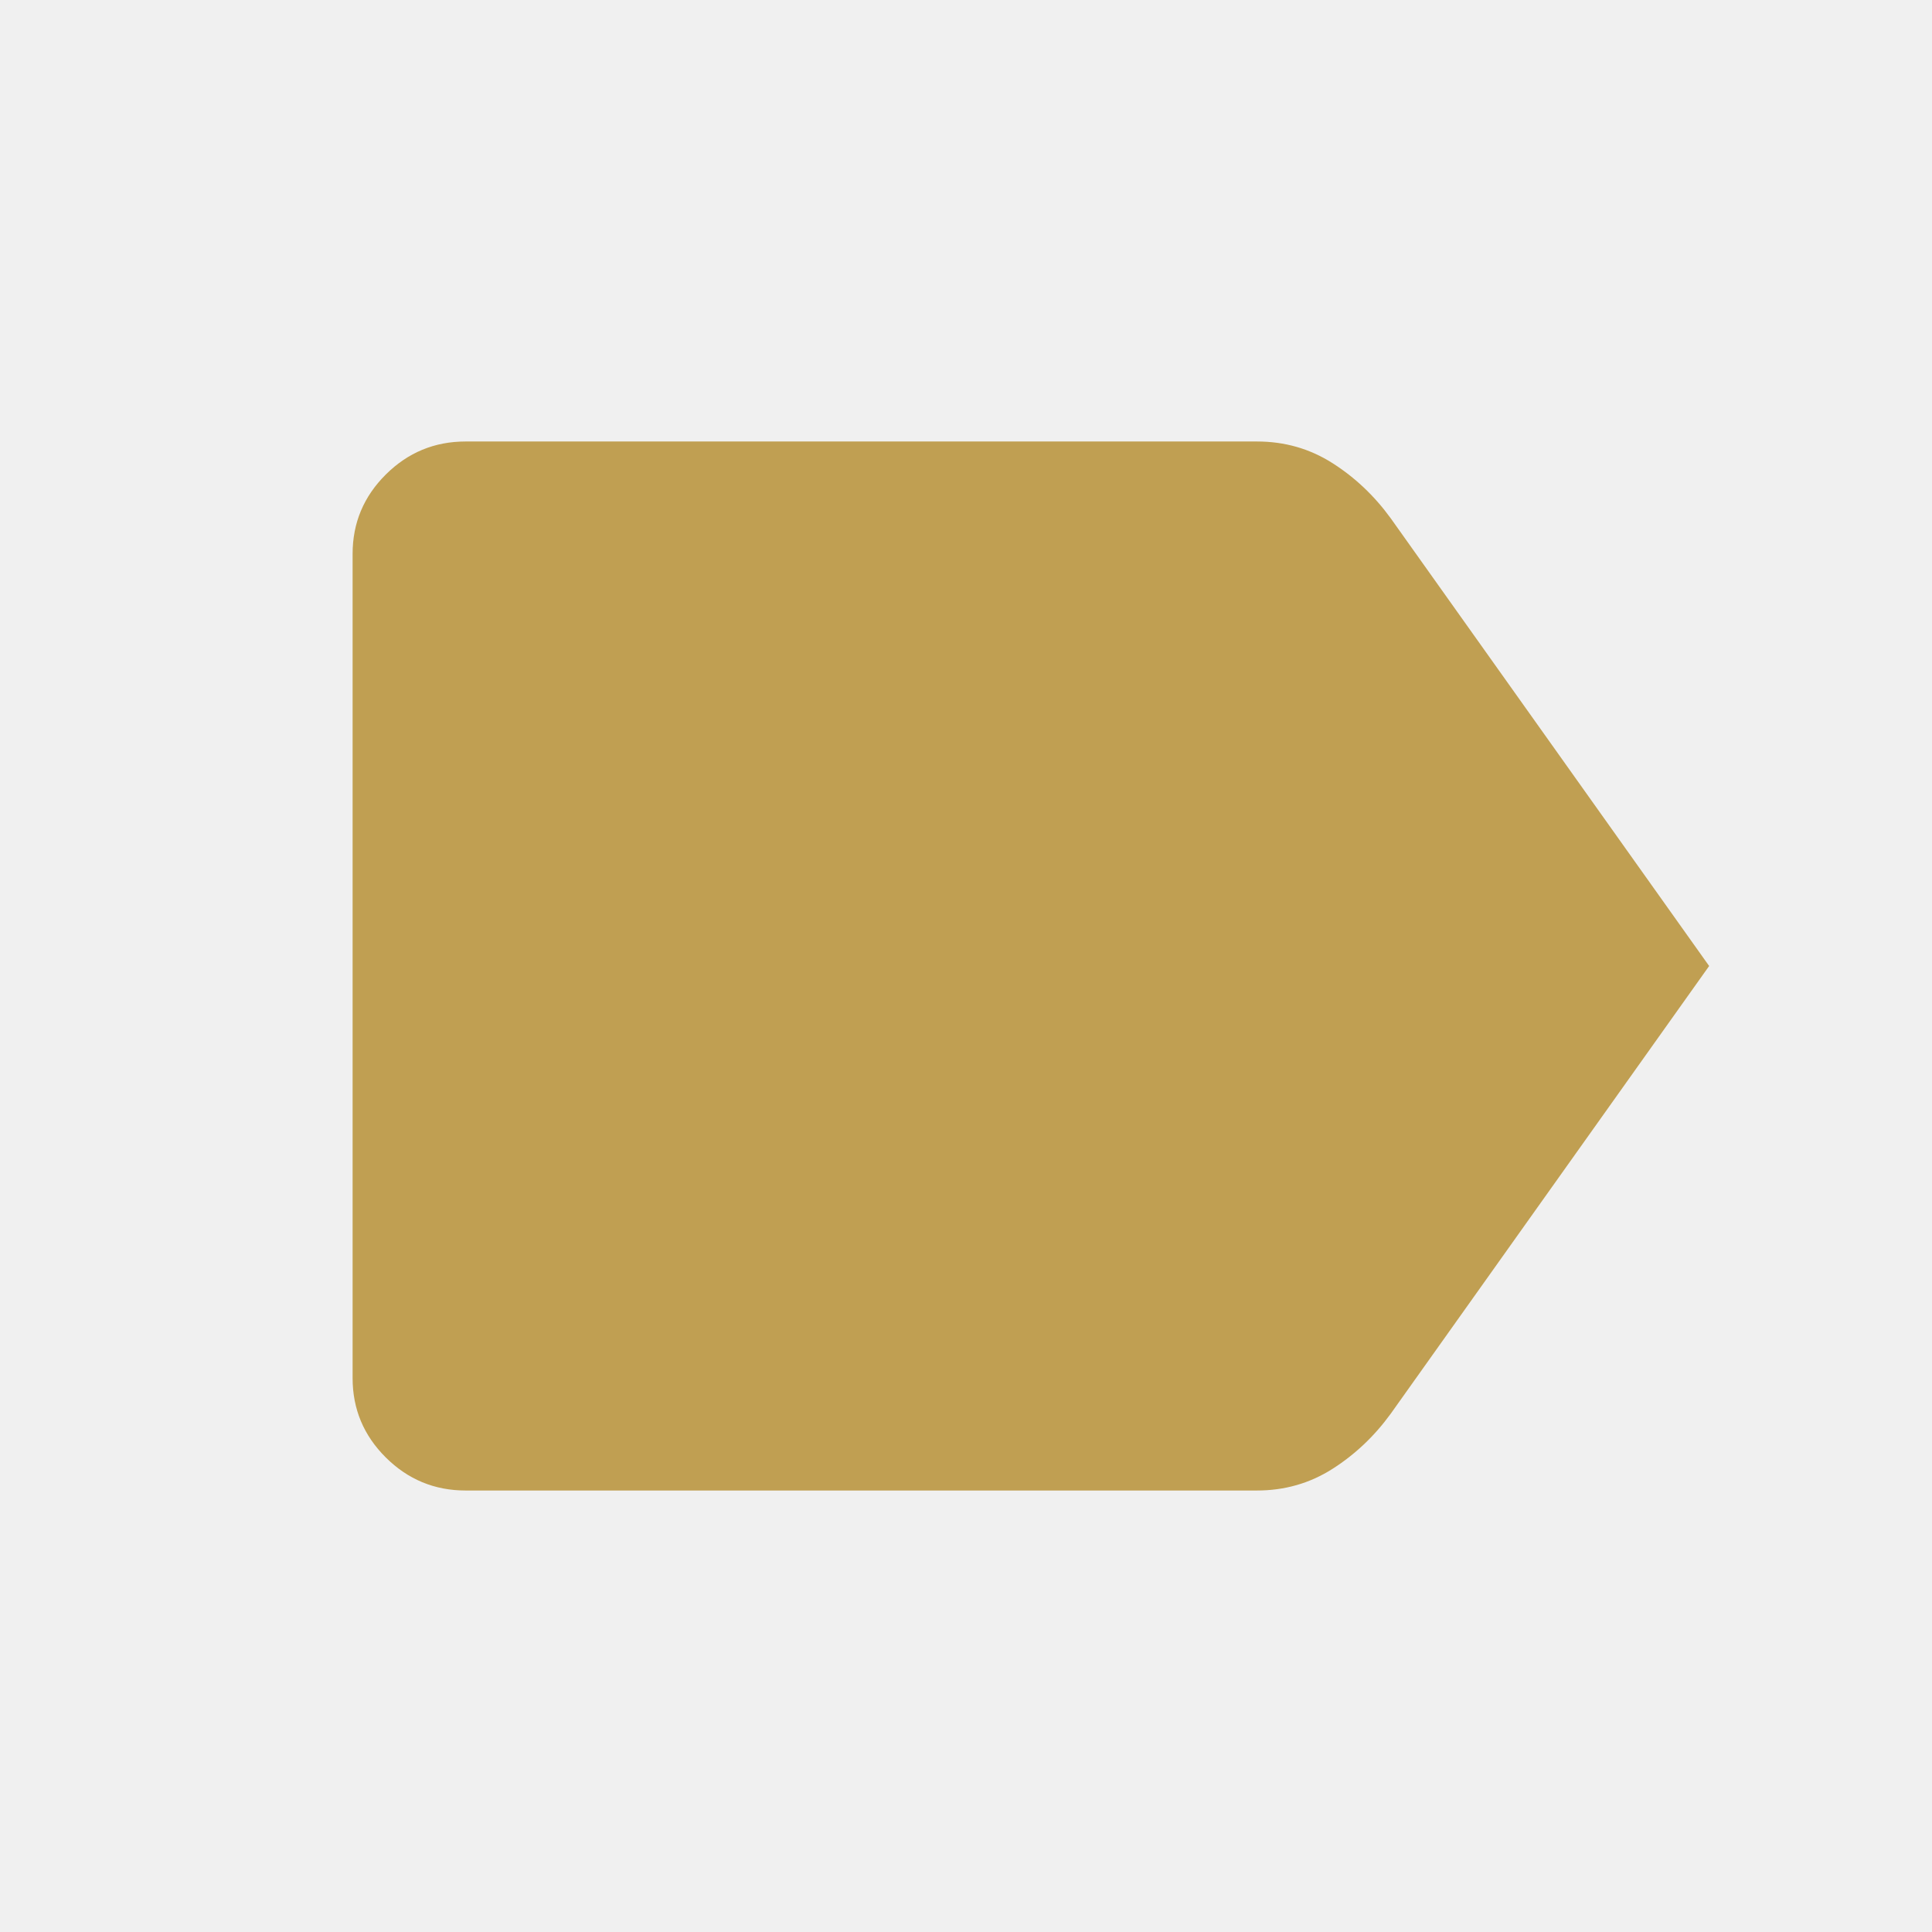
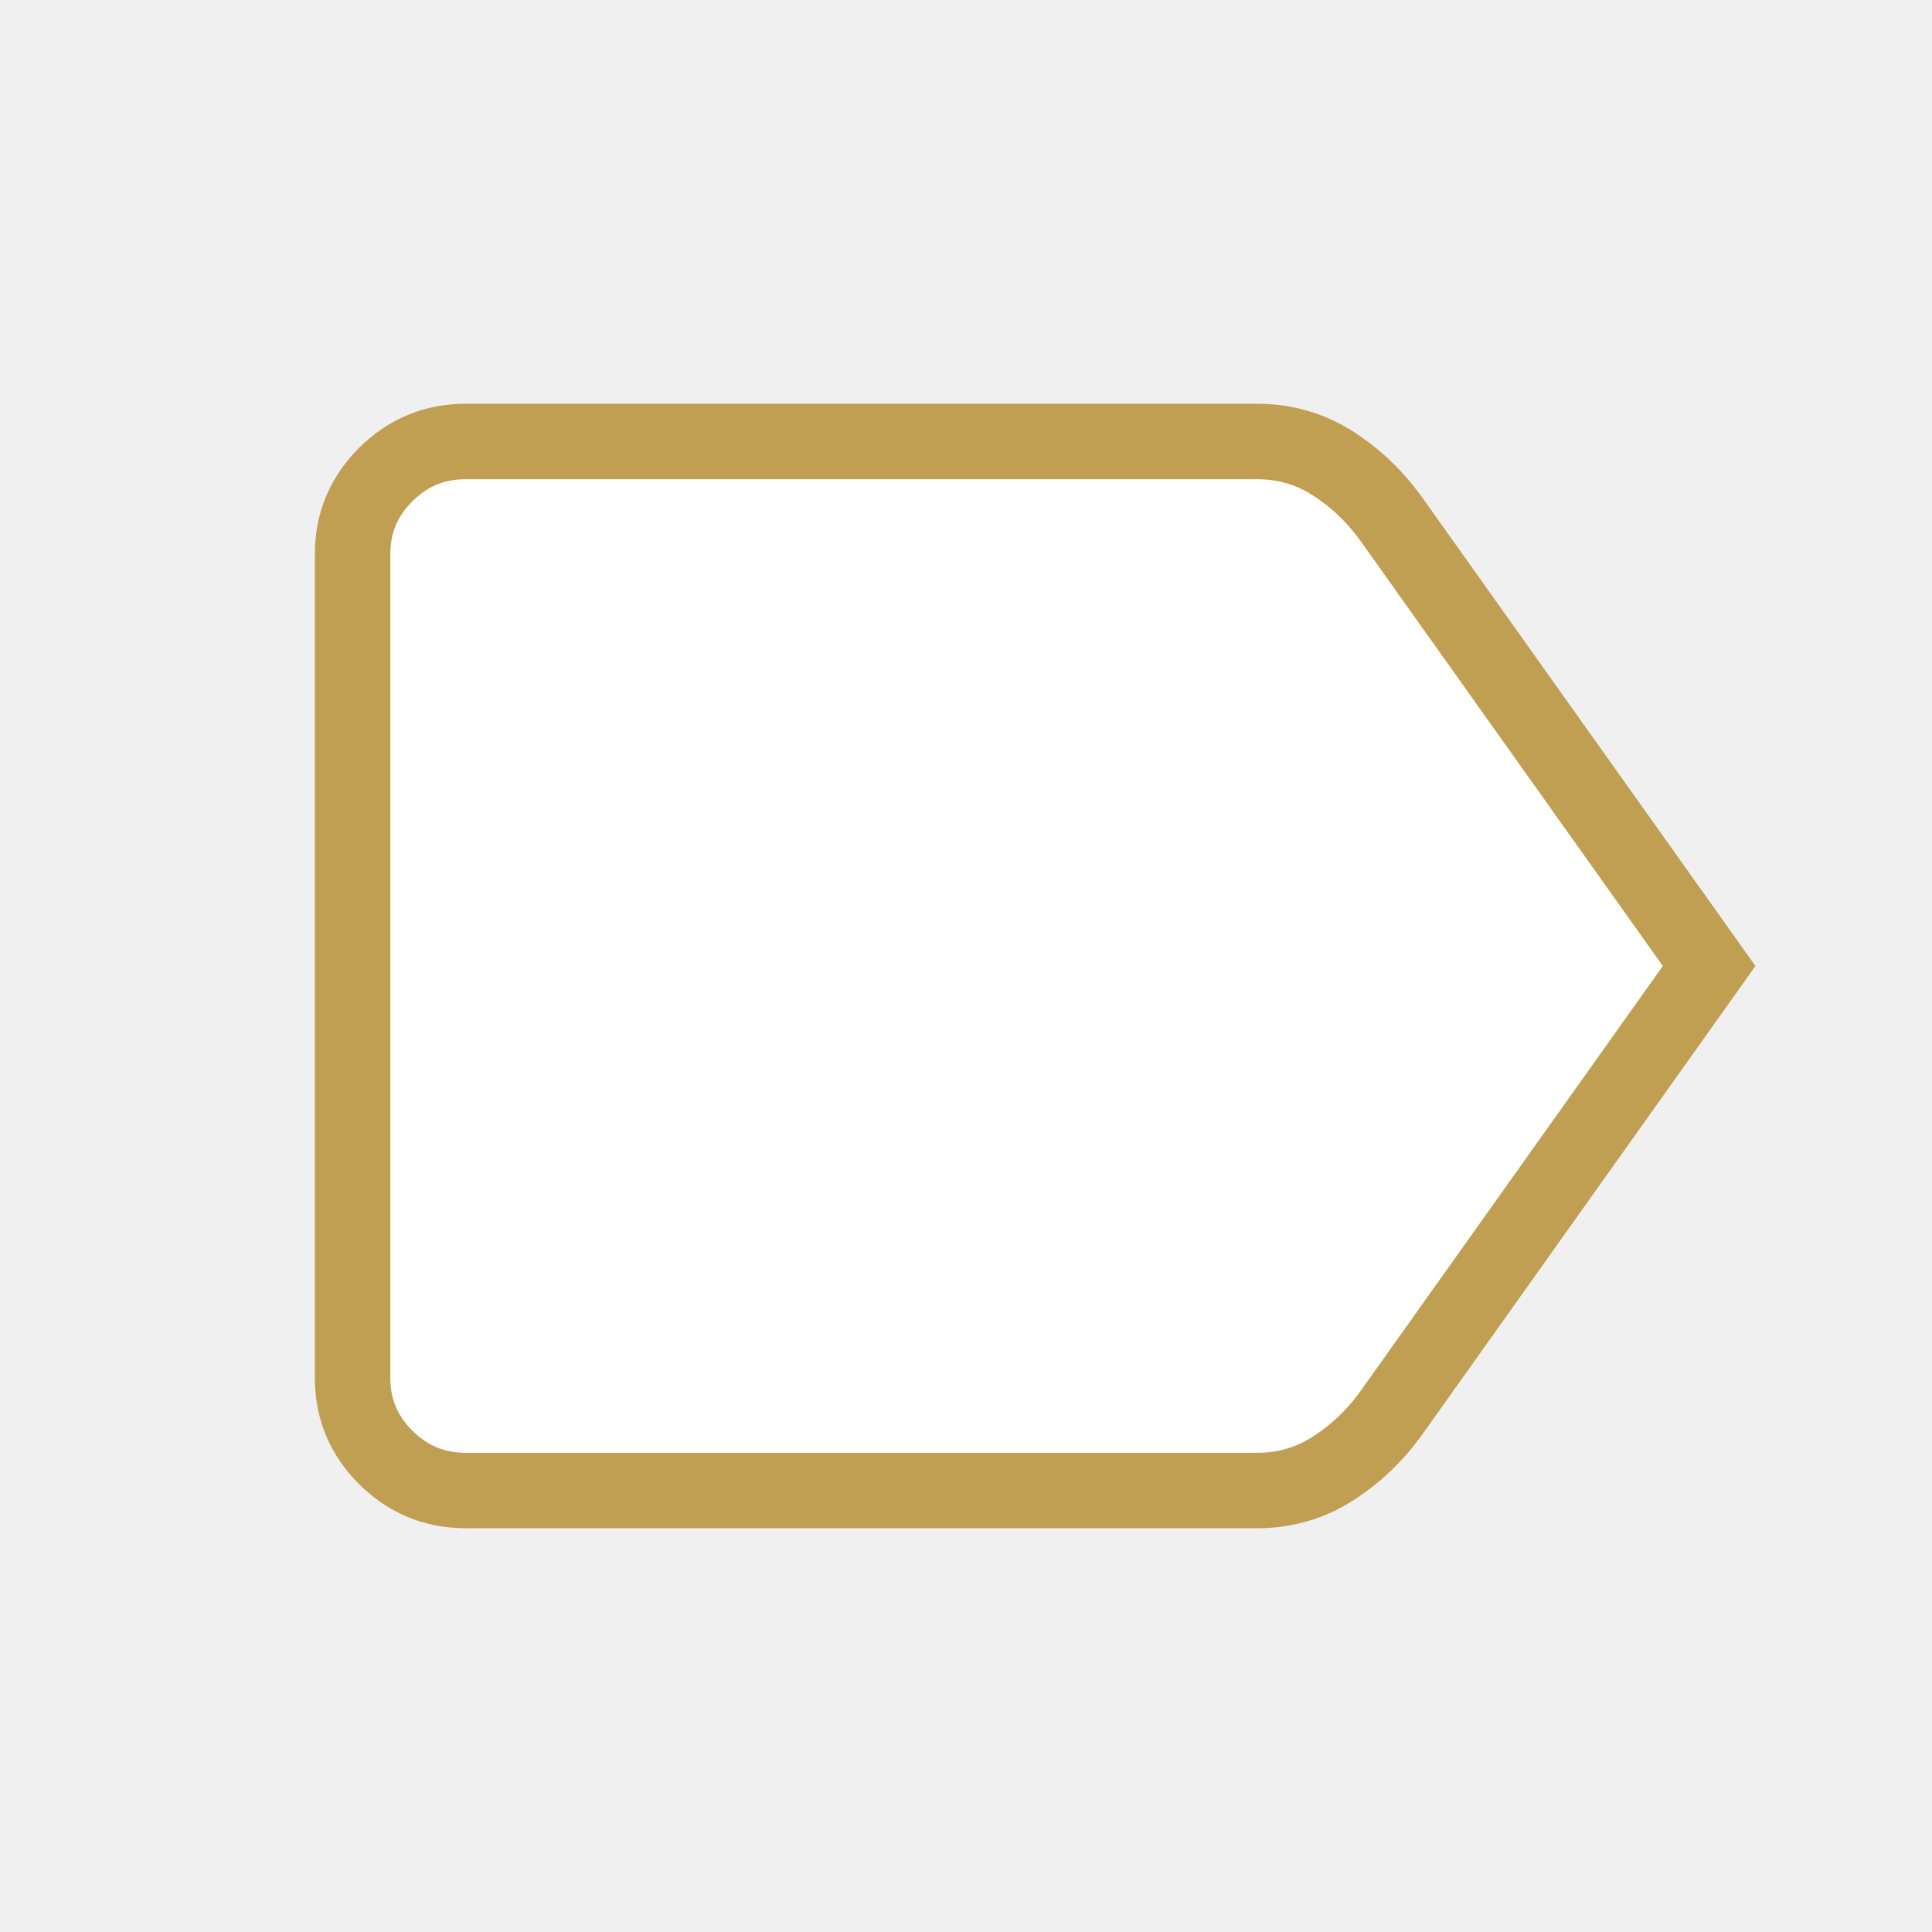
<svg xmlns="http://www.w3.org/2000/svg" width="512px" height="512px" viewBox="0 0 512 512" version="1.1">
-   <defs>
-     <linearGradient x1="50%" y1="0%" x2="50%" y2="99.43%" id="linearGradient-1">
-       <stop stop-color="#1B1B1B" offset="0%" />
-       <stop stop-color="#282828" offset="99.948%" />
-     </linearGradient>
-   </defs>
-   <g id="favicon" stroke="none" stroke-width="1" fill="none" fill-rule="evenodd">
-     <path d="M146.141,-7.25467311e-15 L365.859,7.25467311e-15 C416.675,-4.215174e-15 435.102,5.291 453.68,15.227 C472.258,25.162 486.838,39.742 496.773,58.32 C506.709,76.898 512,95.325 512,146.141 L512,365.859 C512,416.675 506.709,435.102 496.773,453.68 C486.838,472.258 472.258,486.838 453.68,496.773 C435.102,506.709 416.675,512 365.859,512 L146.141,512 C95.325,512 76.898,506.709 58.32,496.773 C39.742,486.838 25.162,472.258 15.227,453.68 C5.291,435.102 0,416.675 0,365.859 L7.25467311e-15,146.141 C-4.215174e-15,95.325 5.291,76.898 15.227,58.32 C25.162,39.742 39.742,25.162 58.32,15.227 C76.898,5.291 95.325,4.215174e-15 146.141,-7.25467311e-15 Z" id="bg" fill="none" />
-     <path d="M452.941,256 L368.559,374.646 C364.232,380.604 359.072,385.485 353.081,389.291 C347.089,393.097 340.432,395 333.109,395 L123.401,395 C115.163,395 108.11,392.083 102.243,386.25 C96.376,380.417 93.443,373.405 93.443,365.214 L93.443,146.786 C93.443,138.595 96.376,131.583 102.243,125.75 C108.11,119.917 115.163,117 123.401,117 L333.109,117 C340.432,117 347.089,118.903 353.081,122.709 C359.072,126.515 364.232,131.396 368.559,137.354 L452.941,256 Z" id="goldlabel" fill="#C09F52" fill-rule="nonzero" />
+   <g id="Page-1" stroke="none" stroke-width="1" fill="none" fill-rule="evenodd">
+     <g id="favicon">
+       <path d="M146.141,0 L365.859,0 C416.675,0 435.102,5.291 453.68,15.227 C472.258,25.162 486.838,39.742 496.773,58.32 C506.709,76.898 512,95.325 512,146.141 L512,365.859 C512,416.675 506.709,435.102 496.773,453.68 C486.838,472.258 472.258,486.838 453.68,496.773 C435.102,506.709 416.675,512 365.859,512 L146.141,512 C95.325,512 76.898,506.709 58.32,496.773 C39.742,486.838 25.162,472.258 15.227,453.68 C5.291,435.102 0,416.675 0,365.859 L0,146.141 C0,95.325 5.291,76.898 15.227,58.32 C25.162,39.742 39.742,25.162 58.32,15.227 C76.898,5.291 95.325,0 146.141,0 Z" id="bg" />
+       <path d="M452.941,256 L368.559,374.646 C364.232,380.604 359.072,385.485 353.081,389.291 C347.089,393.097 340.432,395 333.109,395 L123.401,395 C115.163,395 108.11,392.083 102.243,386.25 C96.376,380.417 93.443,373.405 93.443,365.214 L93.443,146.786 C93.443,138.595 96.376,131.583 102.243,125.75 C108.11,119.917 115.163,117 123.401,117 L333.109,117 C340.432,117 347.089,118.903 353.081,122.709 C359.072,126.515 364.232,131.396 368.559,137.354 L452.941,256 Z" id="goldlabel" stroke="#C09F52" stroke-width="20" fill="#FFFFFF" fill-rule="nonzero" />
+     </g>
  </g>
</svg>
